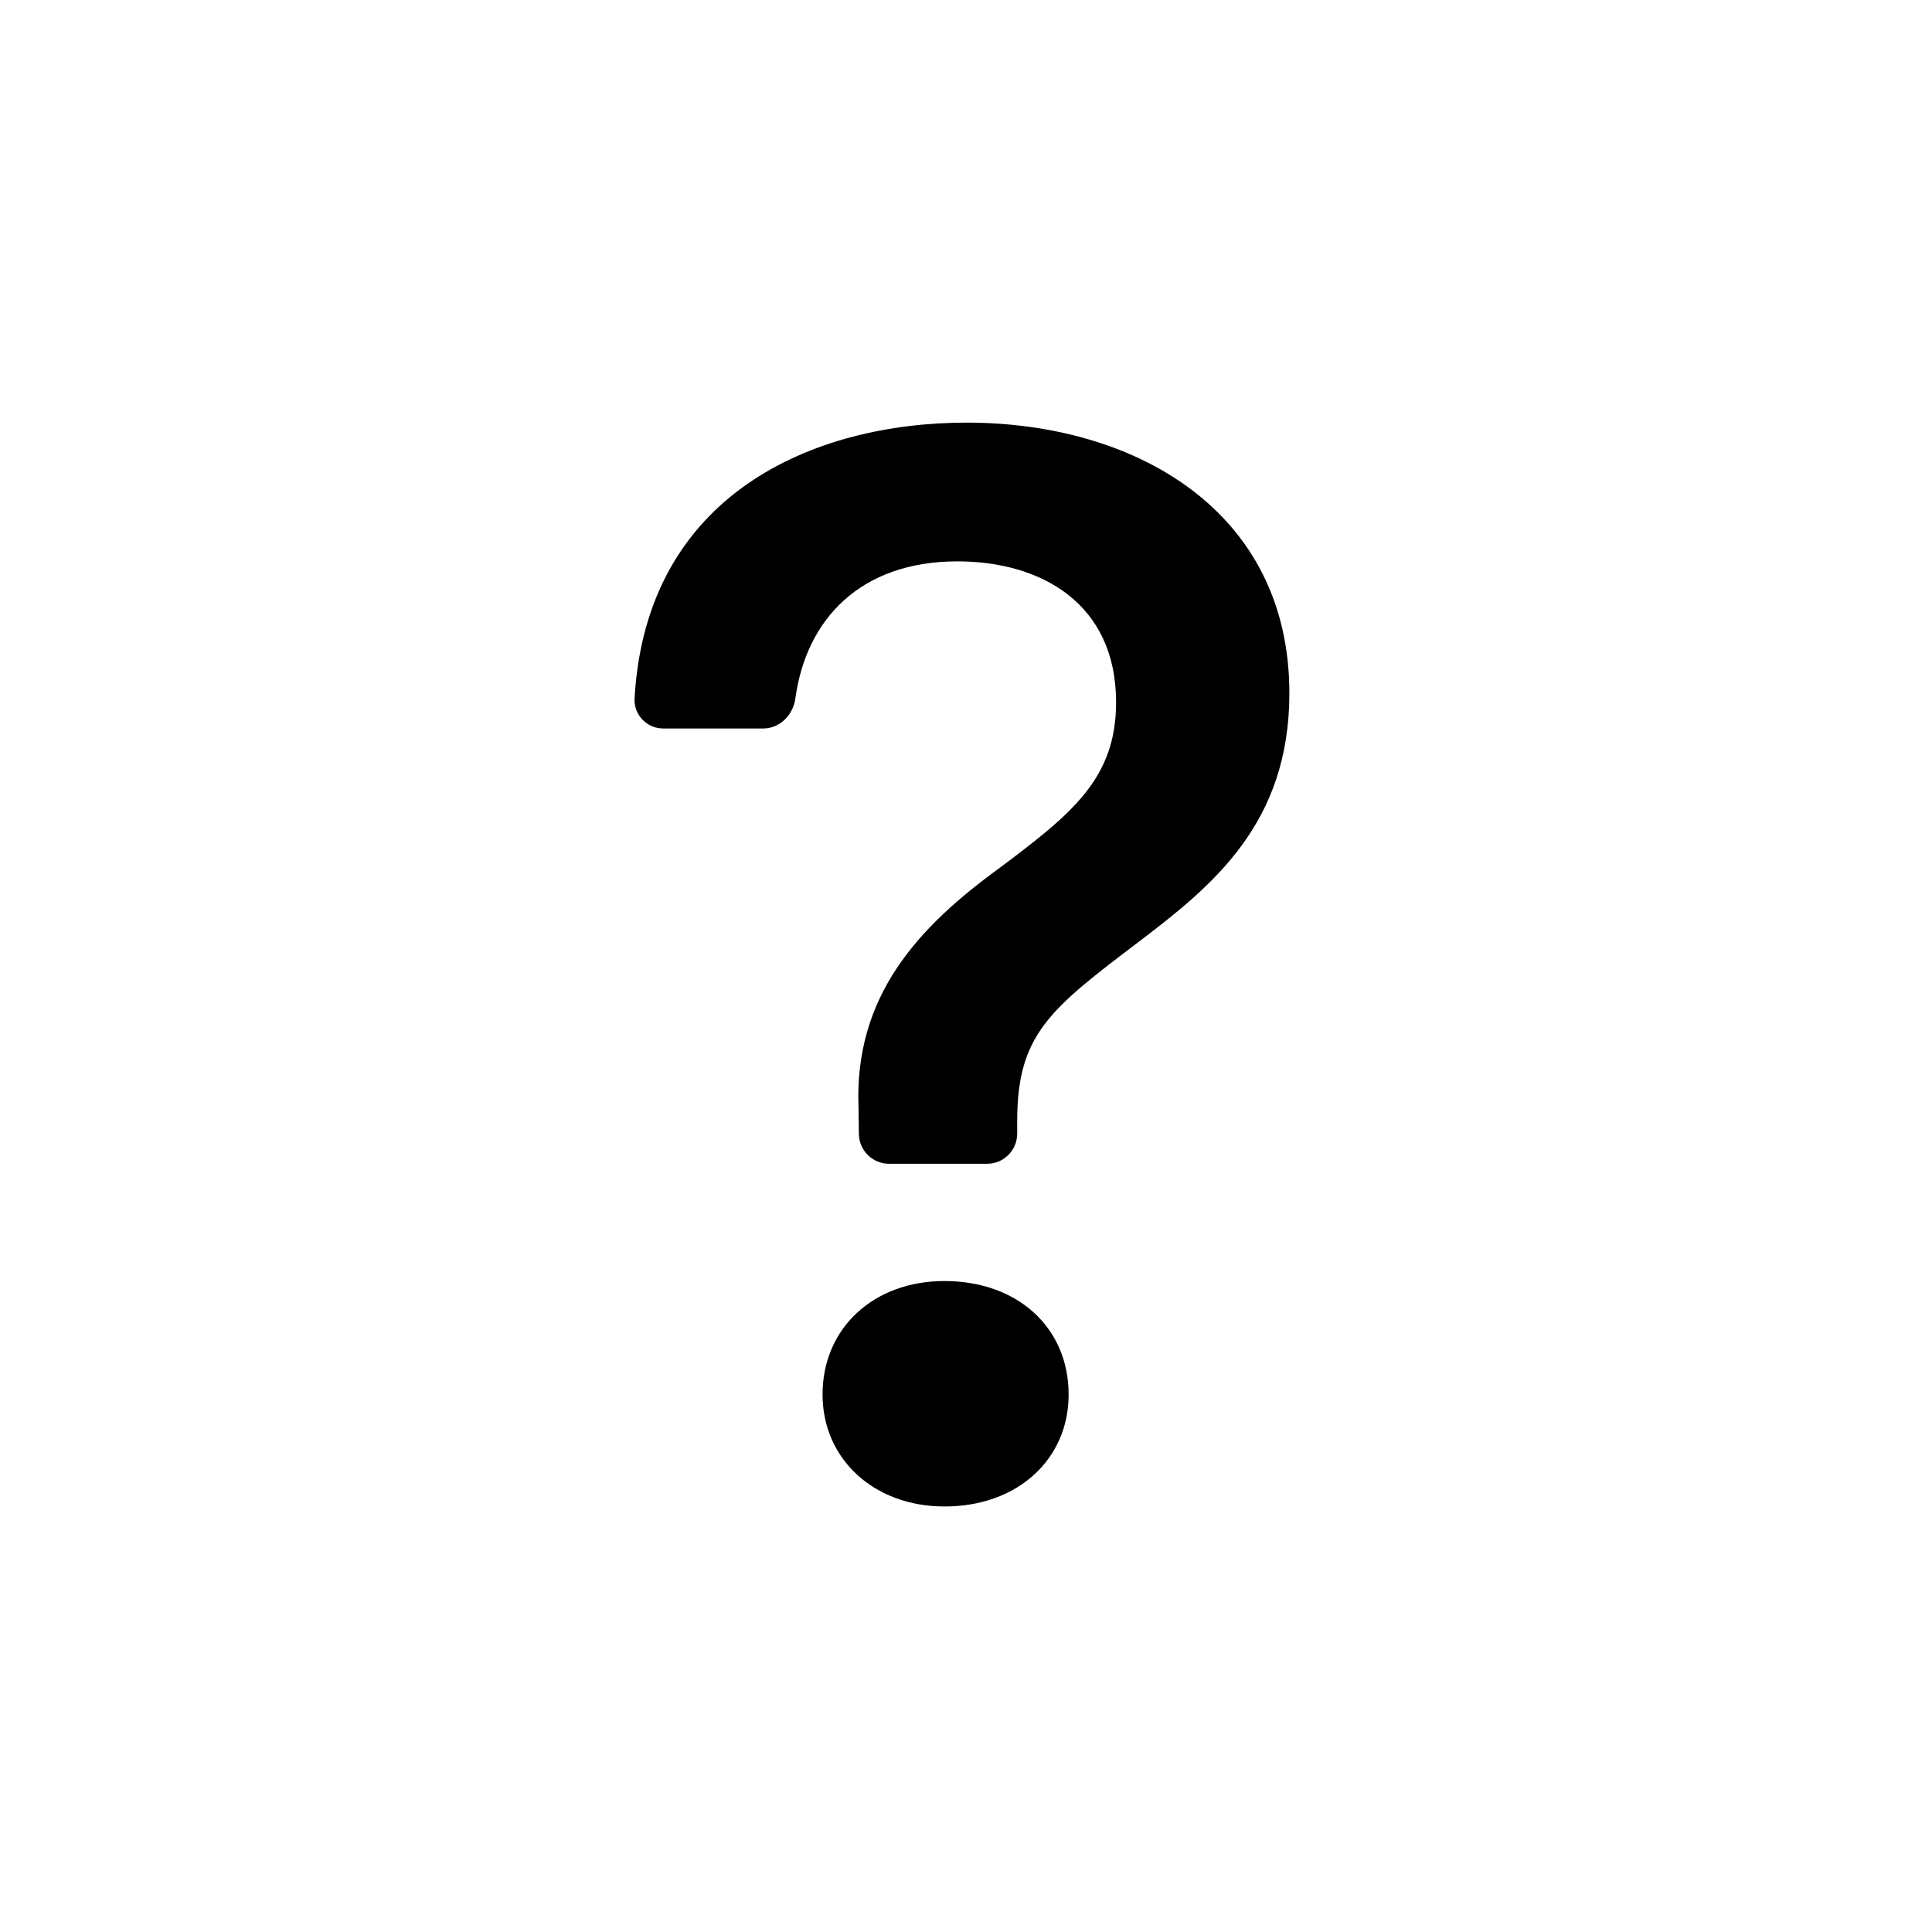
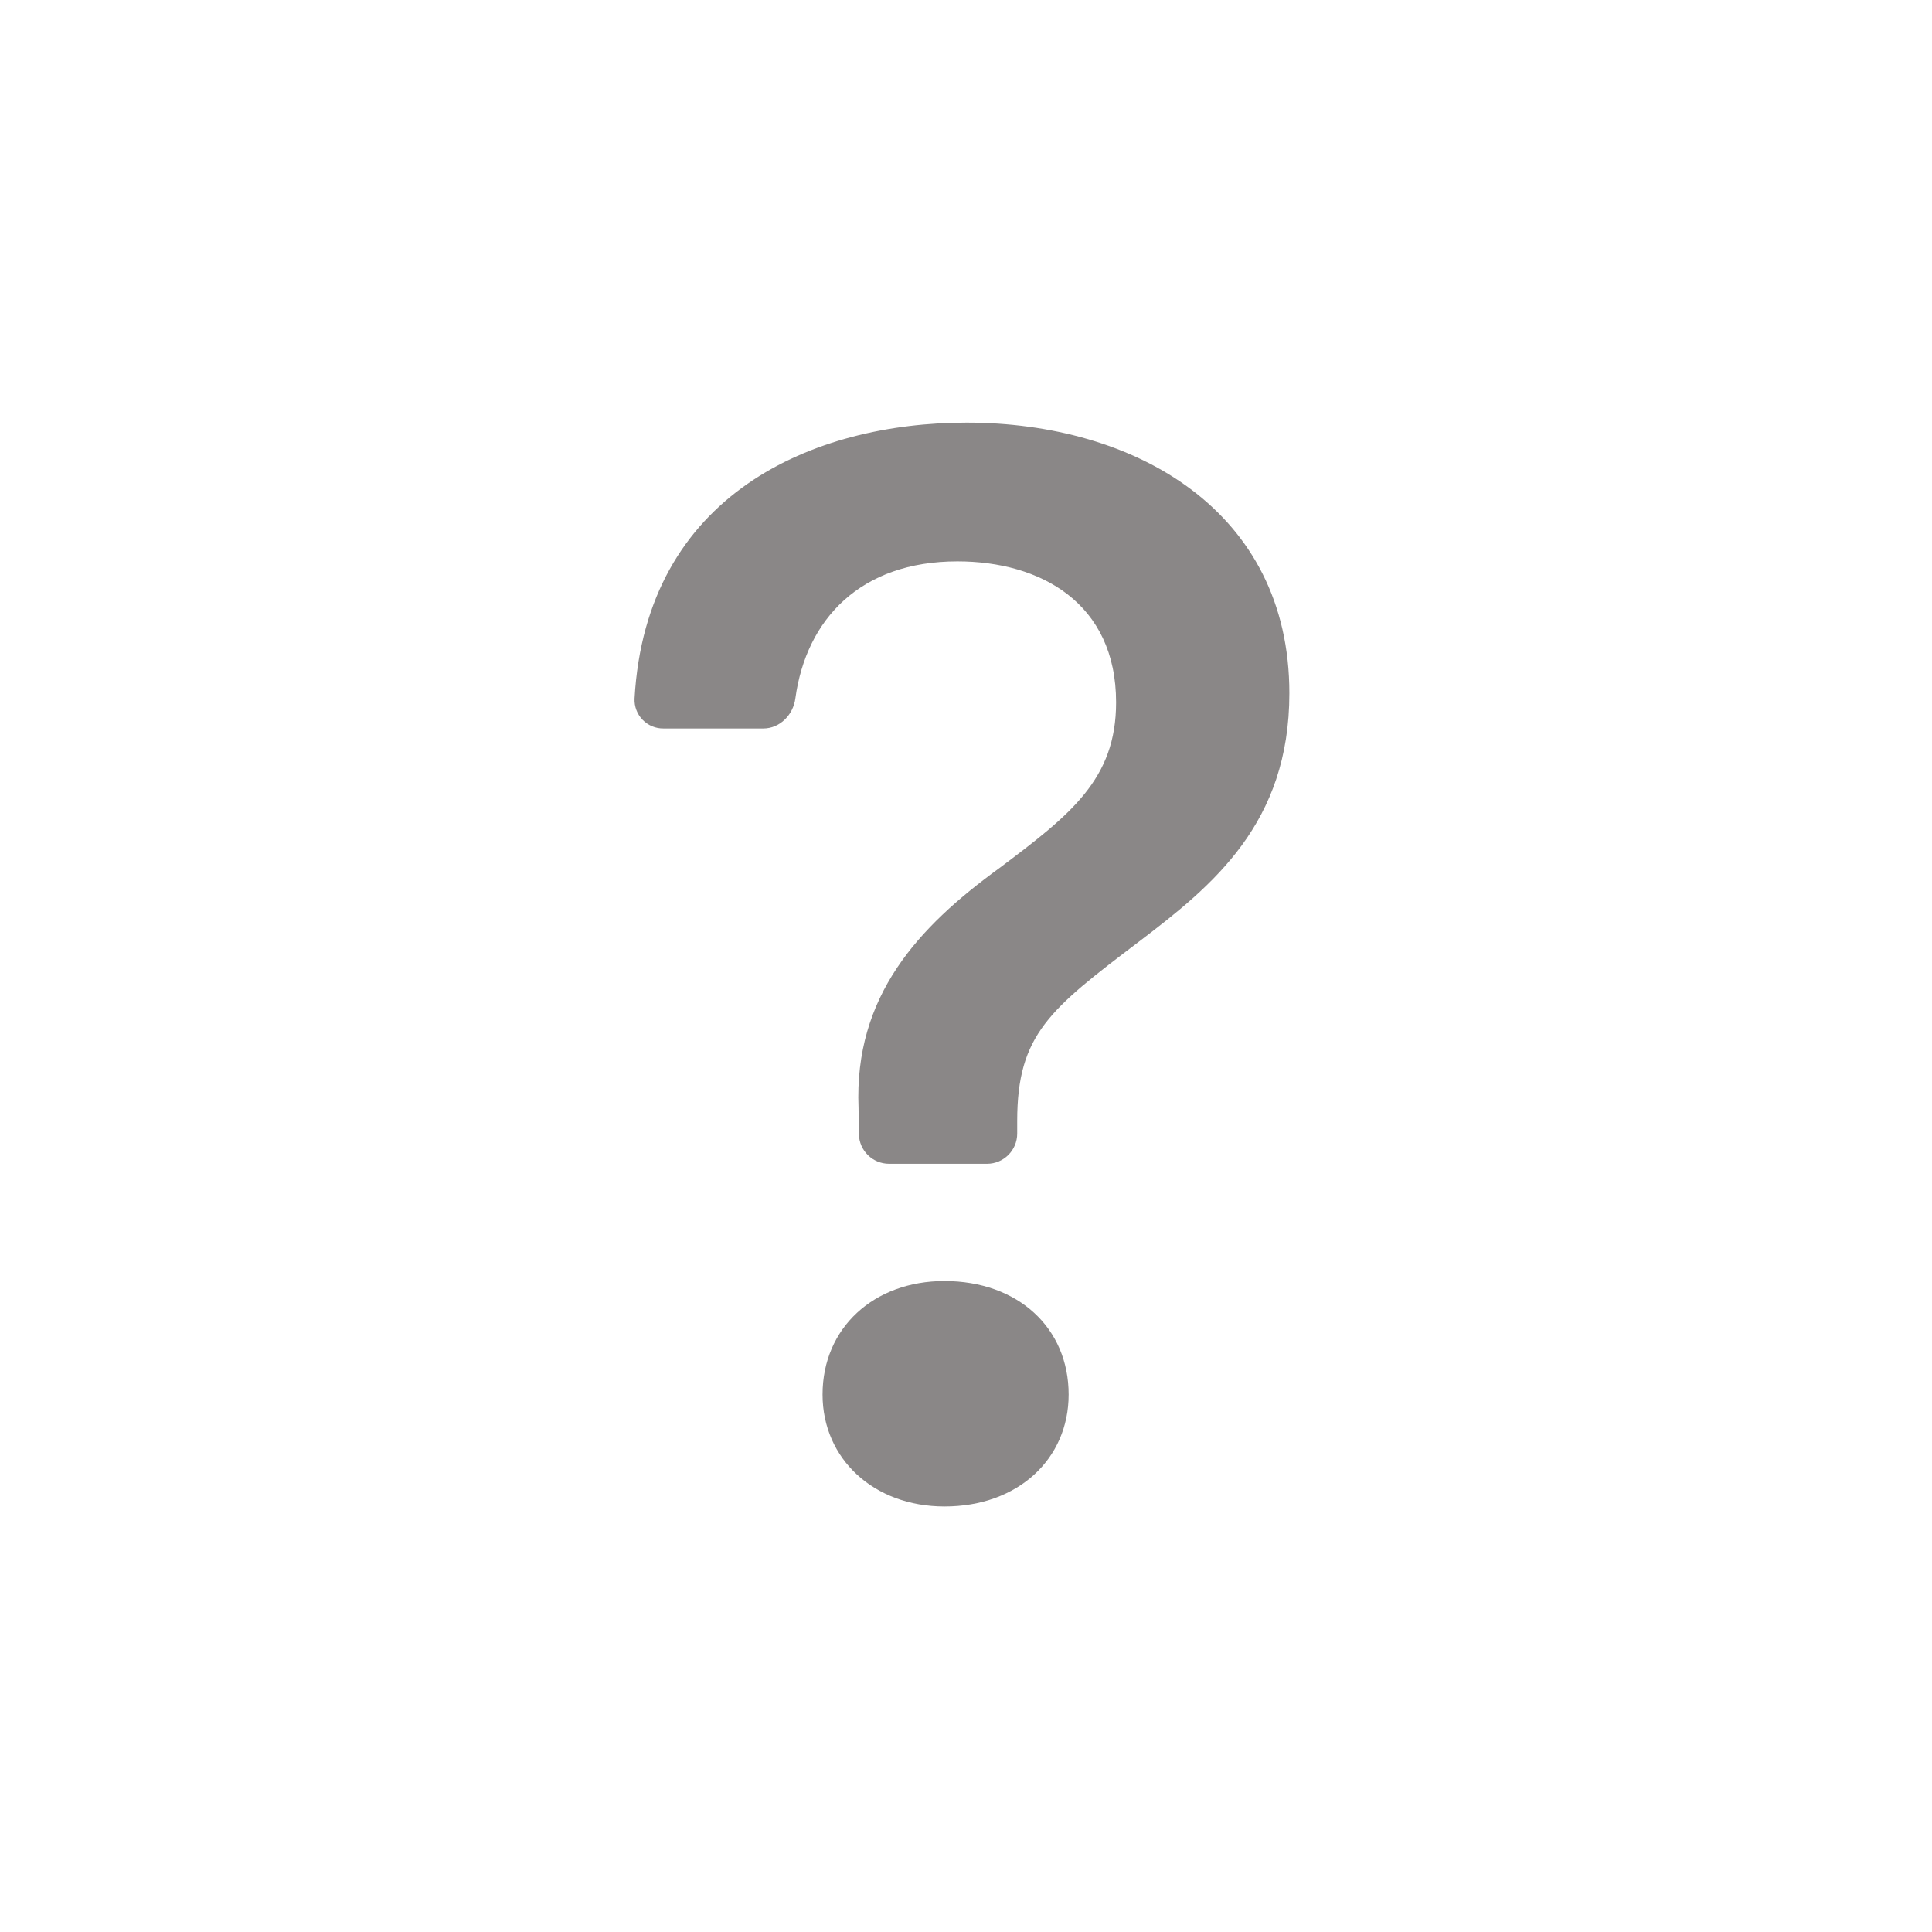
- <svg xmlns="http://www.w3.org/2000/svg" width="20" height="20" fill="currentColor" class="bi bi-question" viewBox="0 0 16 16">
+ <svg xmlns="http://www.w3.org/2000/svg" width="25" height="25" fill="rgb(138, 135, 135)" class="bi bi-question" viewBox="0 0 16 16">
  <path d="M5.255 5.786a.237.237 0 0 0 .241.247h.825c.138 0 .248-.113.266-.25.09-.656.54-1.134 1.342-1.134.686 0 1.314.343 1.314 1.168 0 .635-.374.927-.965 1.371-.673.489-1.206 1.06-1.168 1.987l.003.217a.25.25 0 0 0 .25.246h.811a.25.25 0 0 0 .25-.25v-.105c0-.718.273-.927 1.01-1.486.609-.463 1.244-.977 1.244-2.056 0-1.511-1.276-2.241-2.673-2.241-1.267 0-2.655.59-2.75 2.286zm1.557 5.763c0 .533.425.927 1.01.927.609 0 1.028-.394 1.028-.927 0-.552-.42-.94-1.029-.94-.584 0-1.009.388-1.009.94z" />
</svg>
